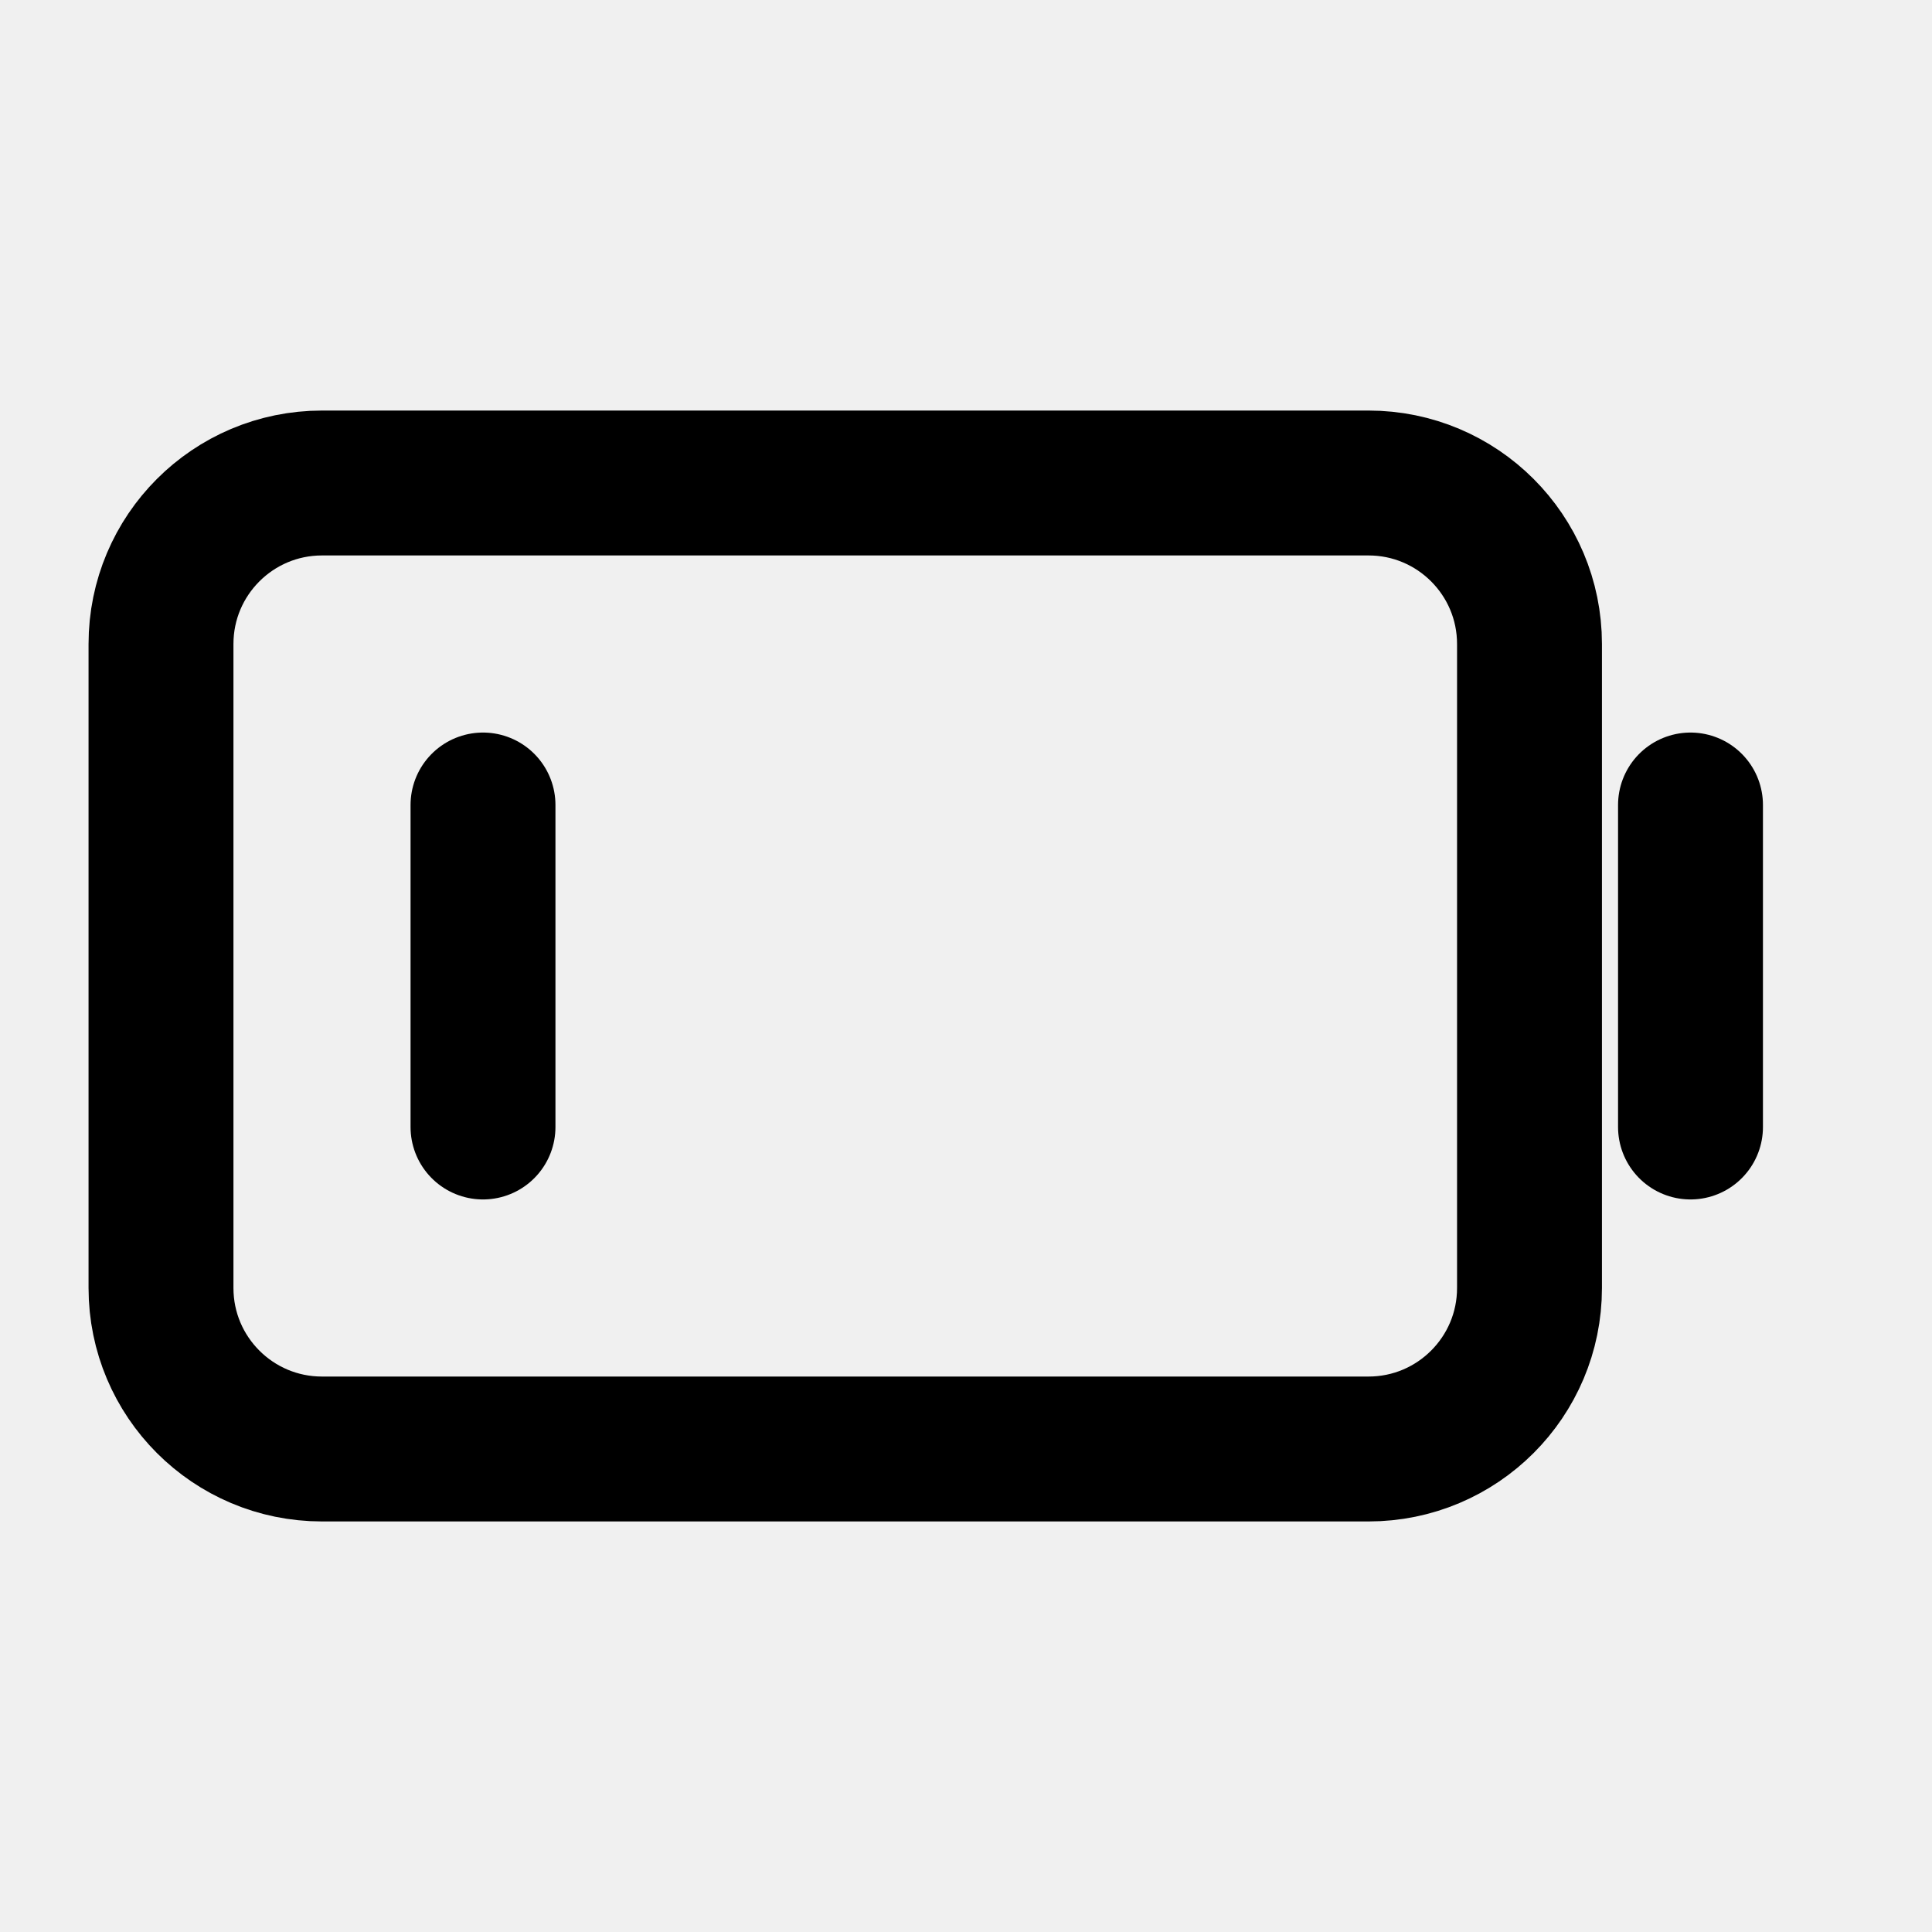
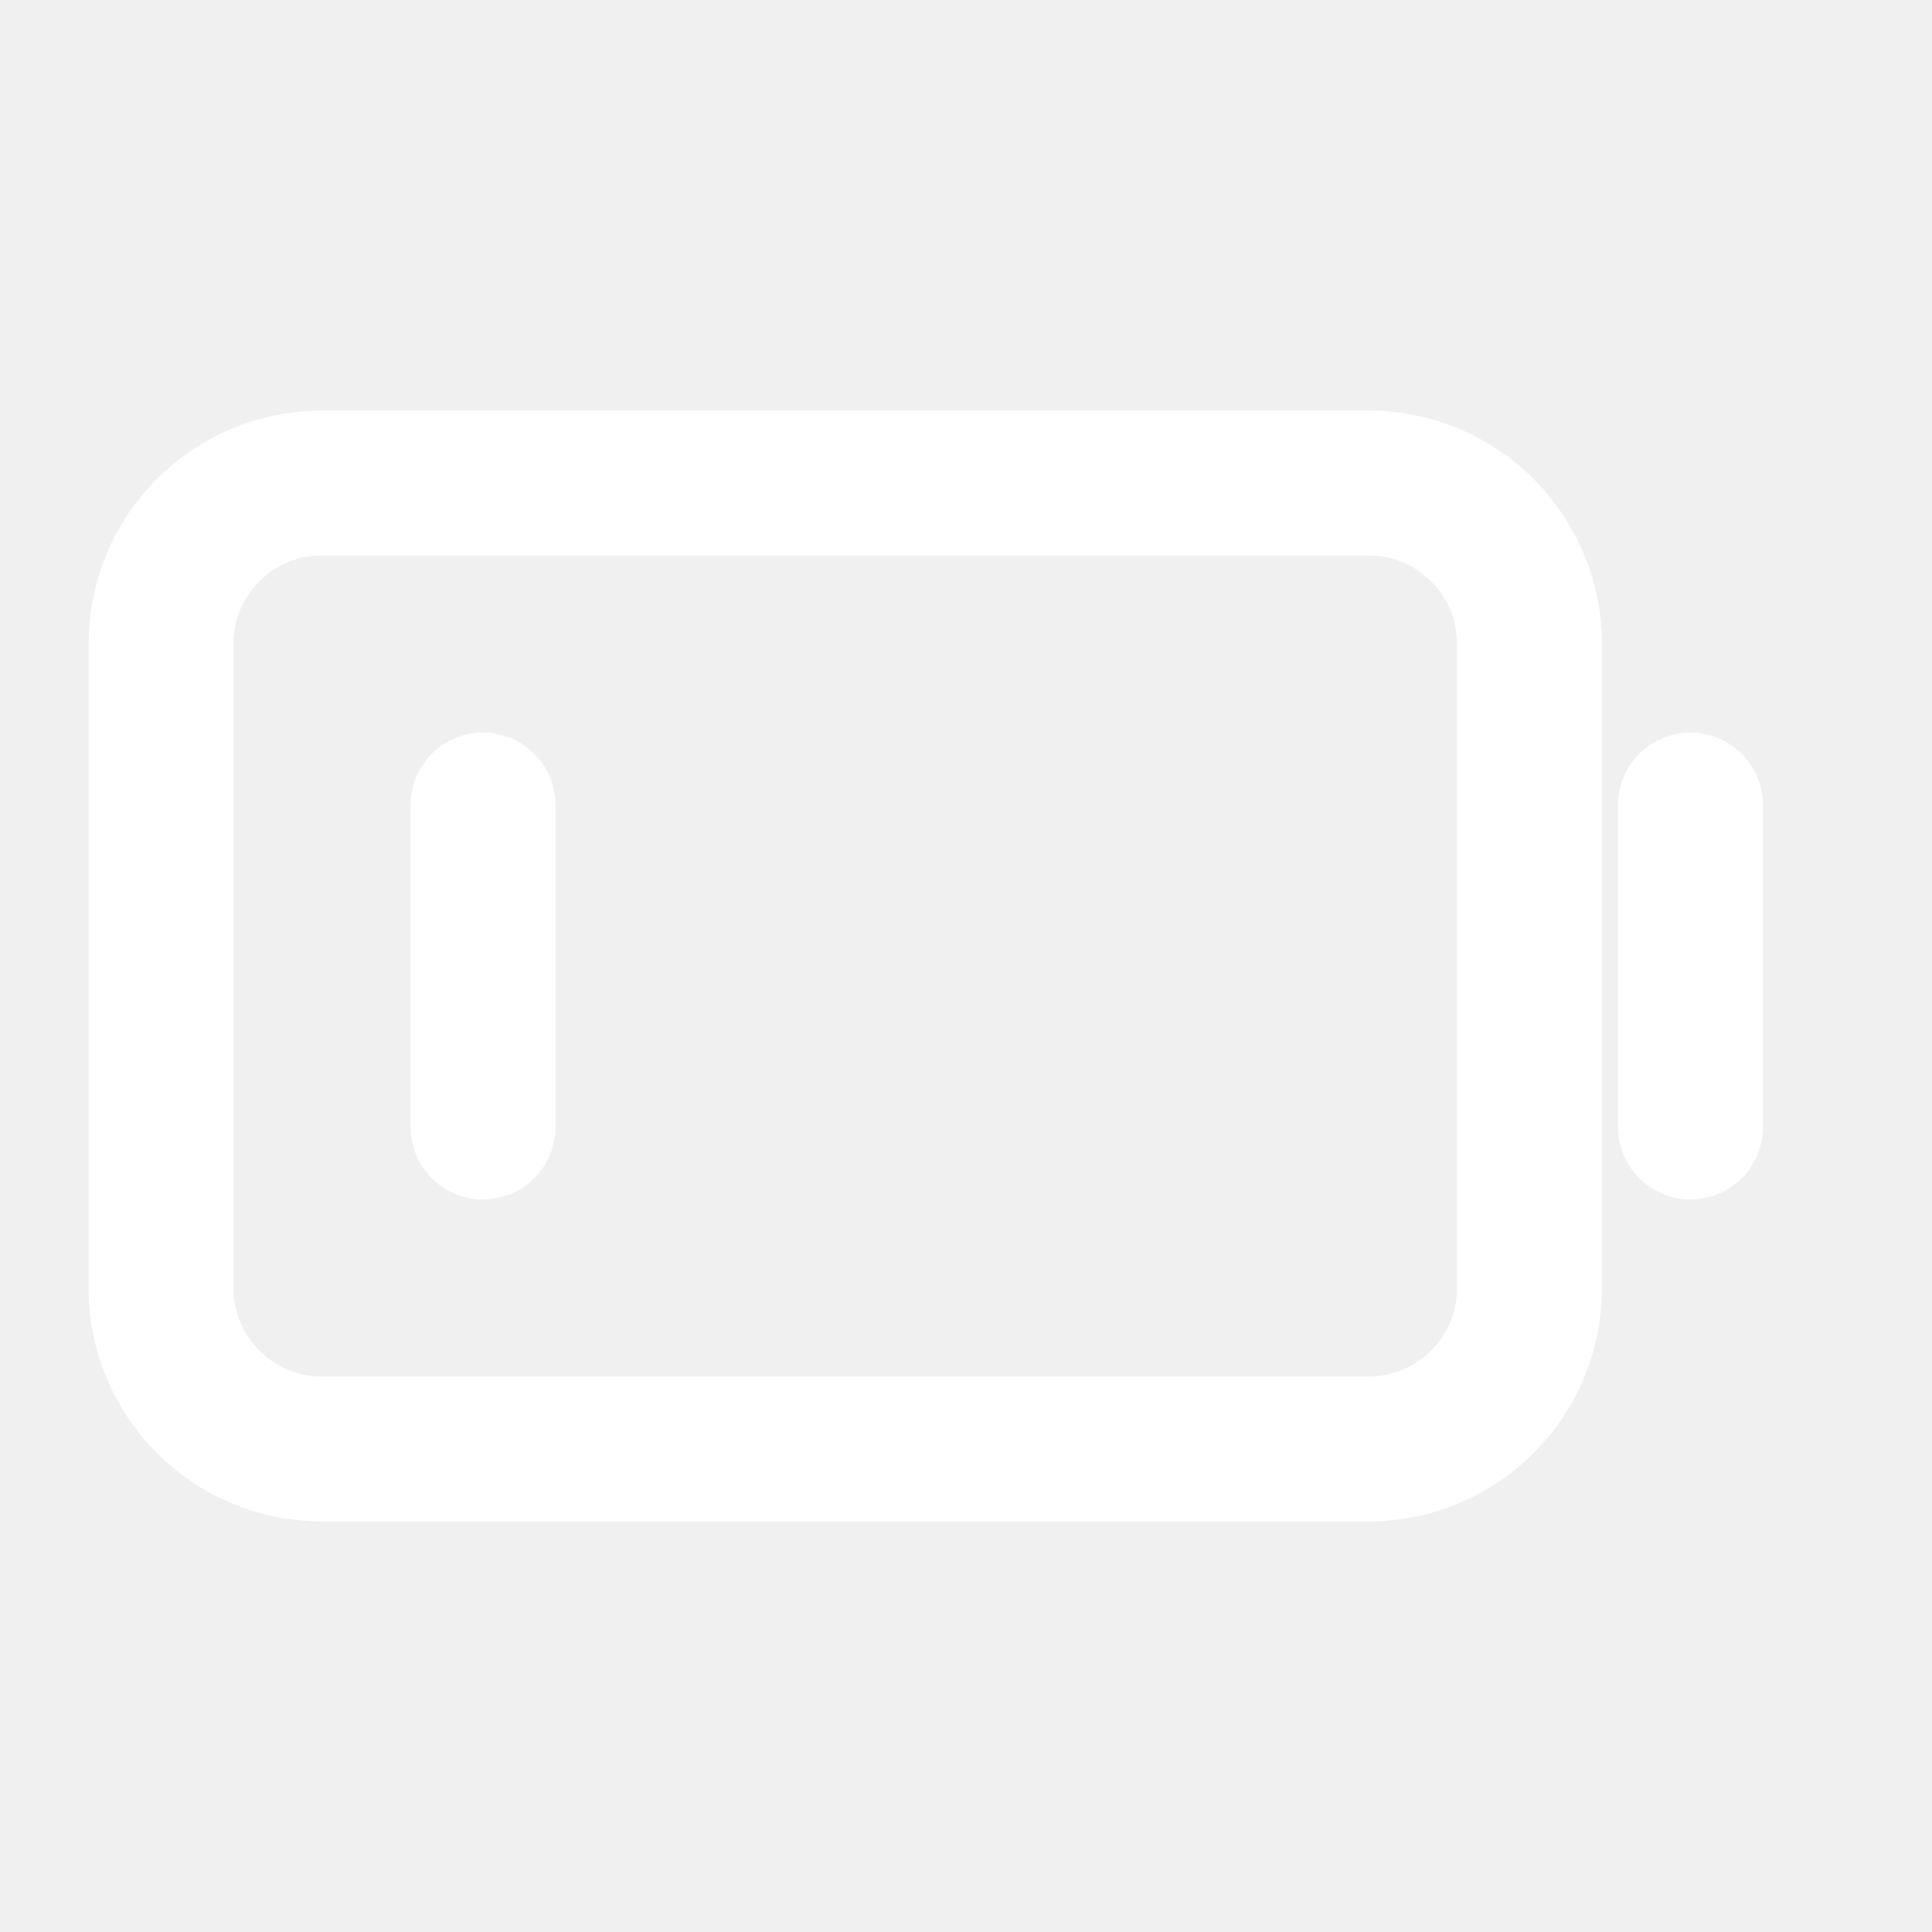
- <svg xmlns="http://www.w3.org/2000/svg" viewBox="0 0 24 24" fill="none" stroke="currentColor" stroke-width="1.8" stroke-linecap="round" stroke-linejoin="round">
+ <svg xmlns="http://www.w3.org/2000/svg" viewBox="0 0 24 24" fill="none" stroke="#FFFFFF" stroke-width="1.8" stroke-linecap="round" stroke-linejoin="round">
  <rect x="2" y="6" width="17" height="12" rx="2" />
  <path d="M21 10v4" />
  <path d="M6 10v4" />
</svg>
